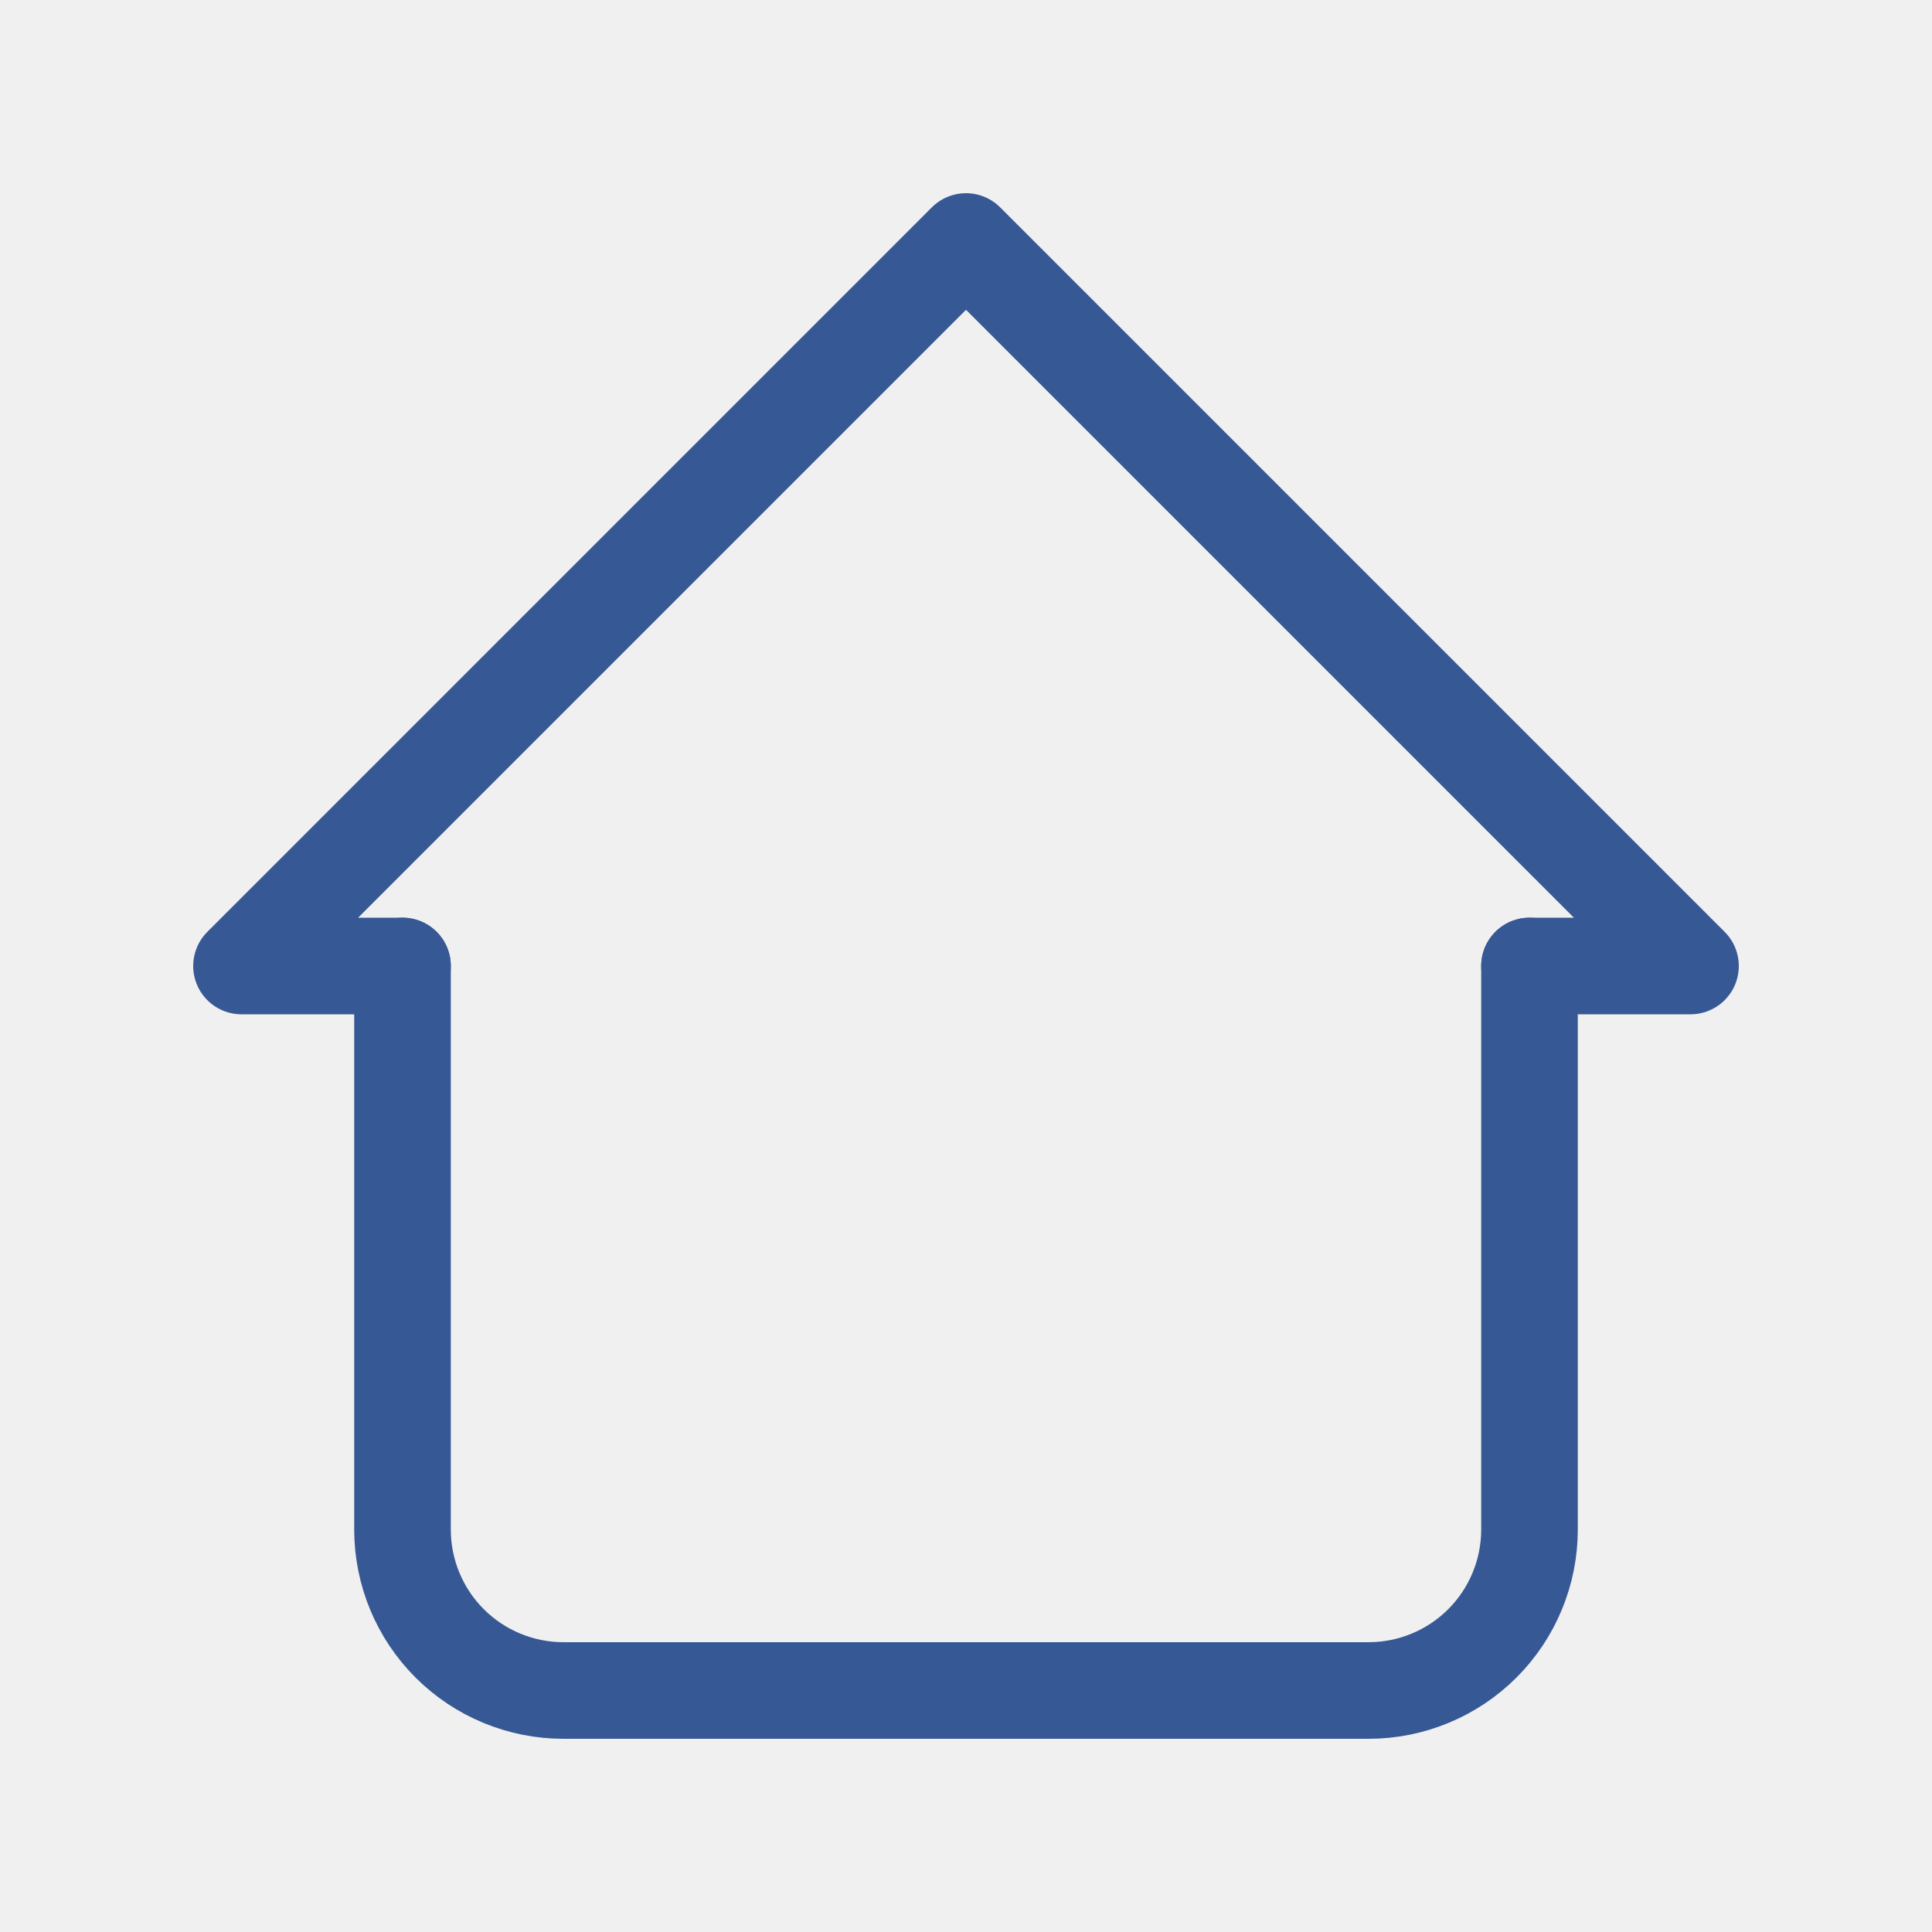
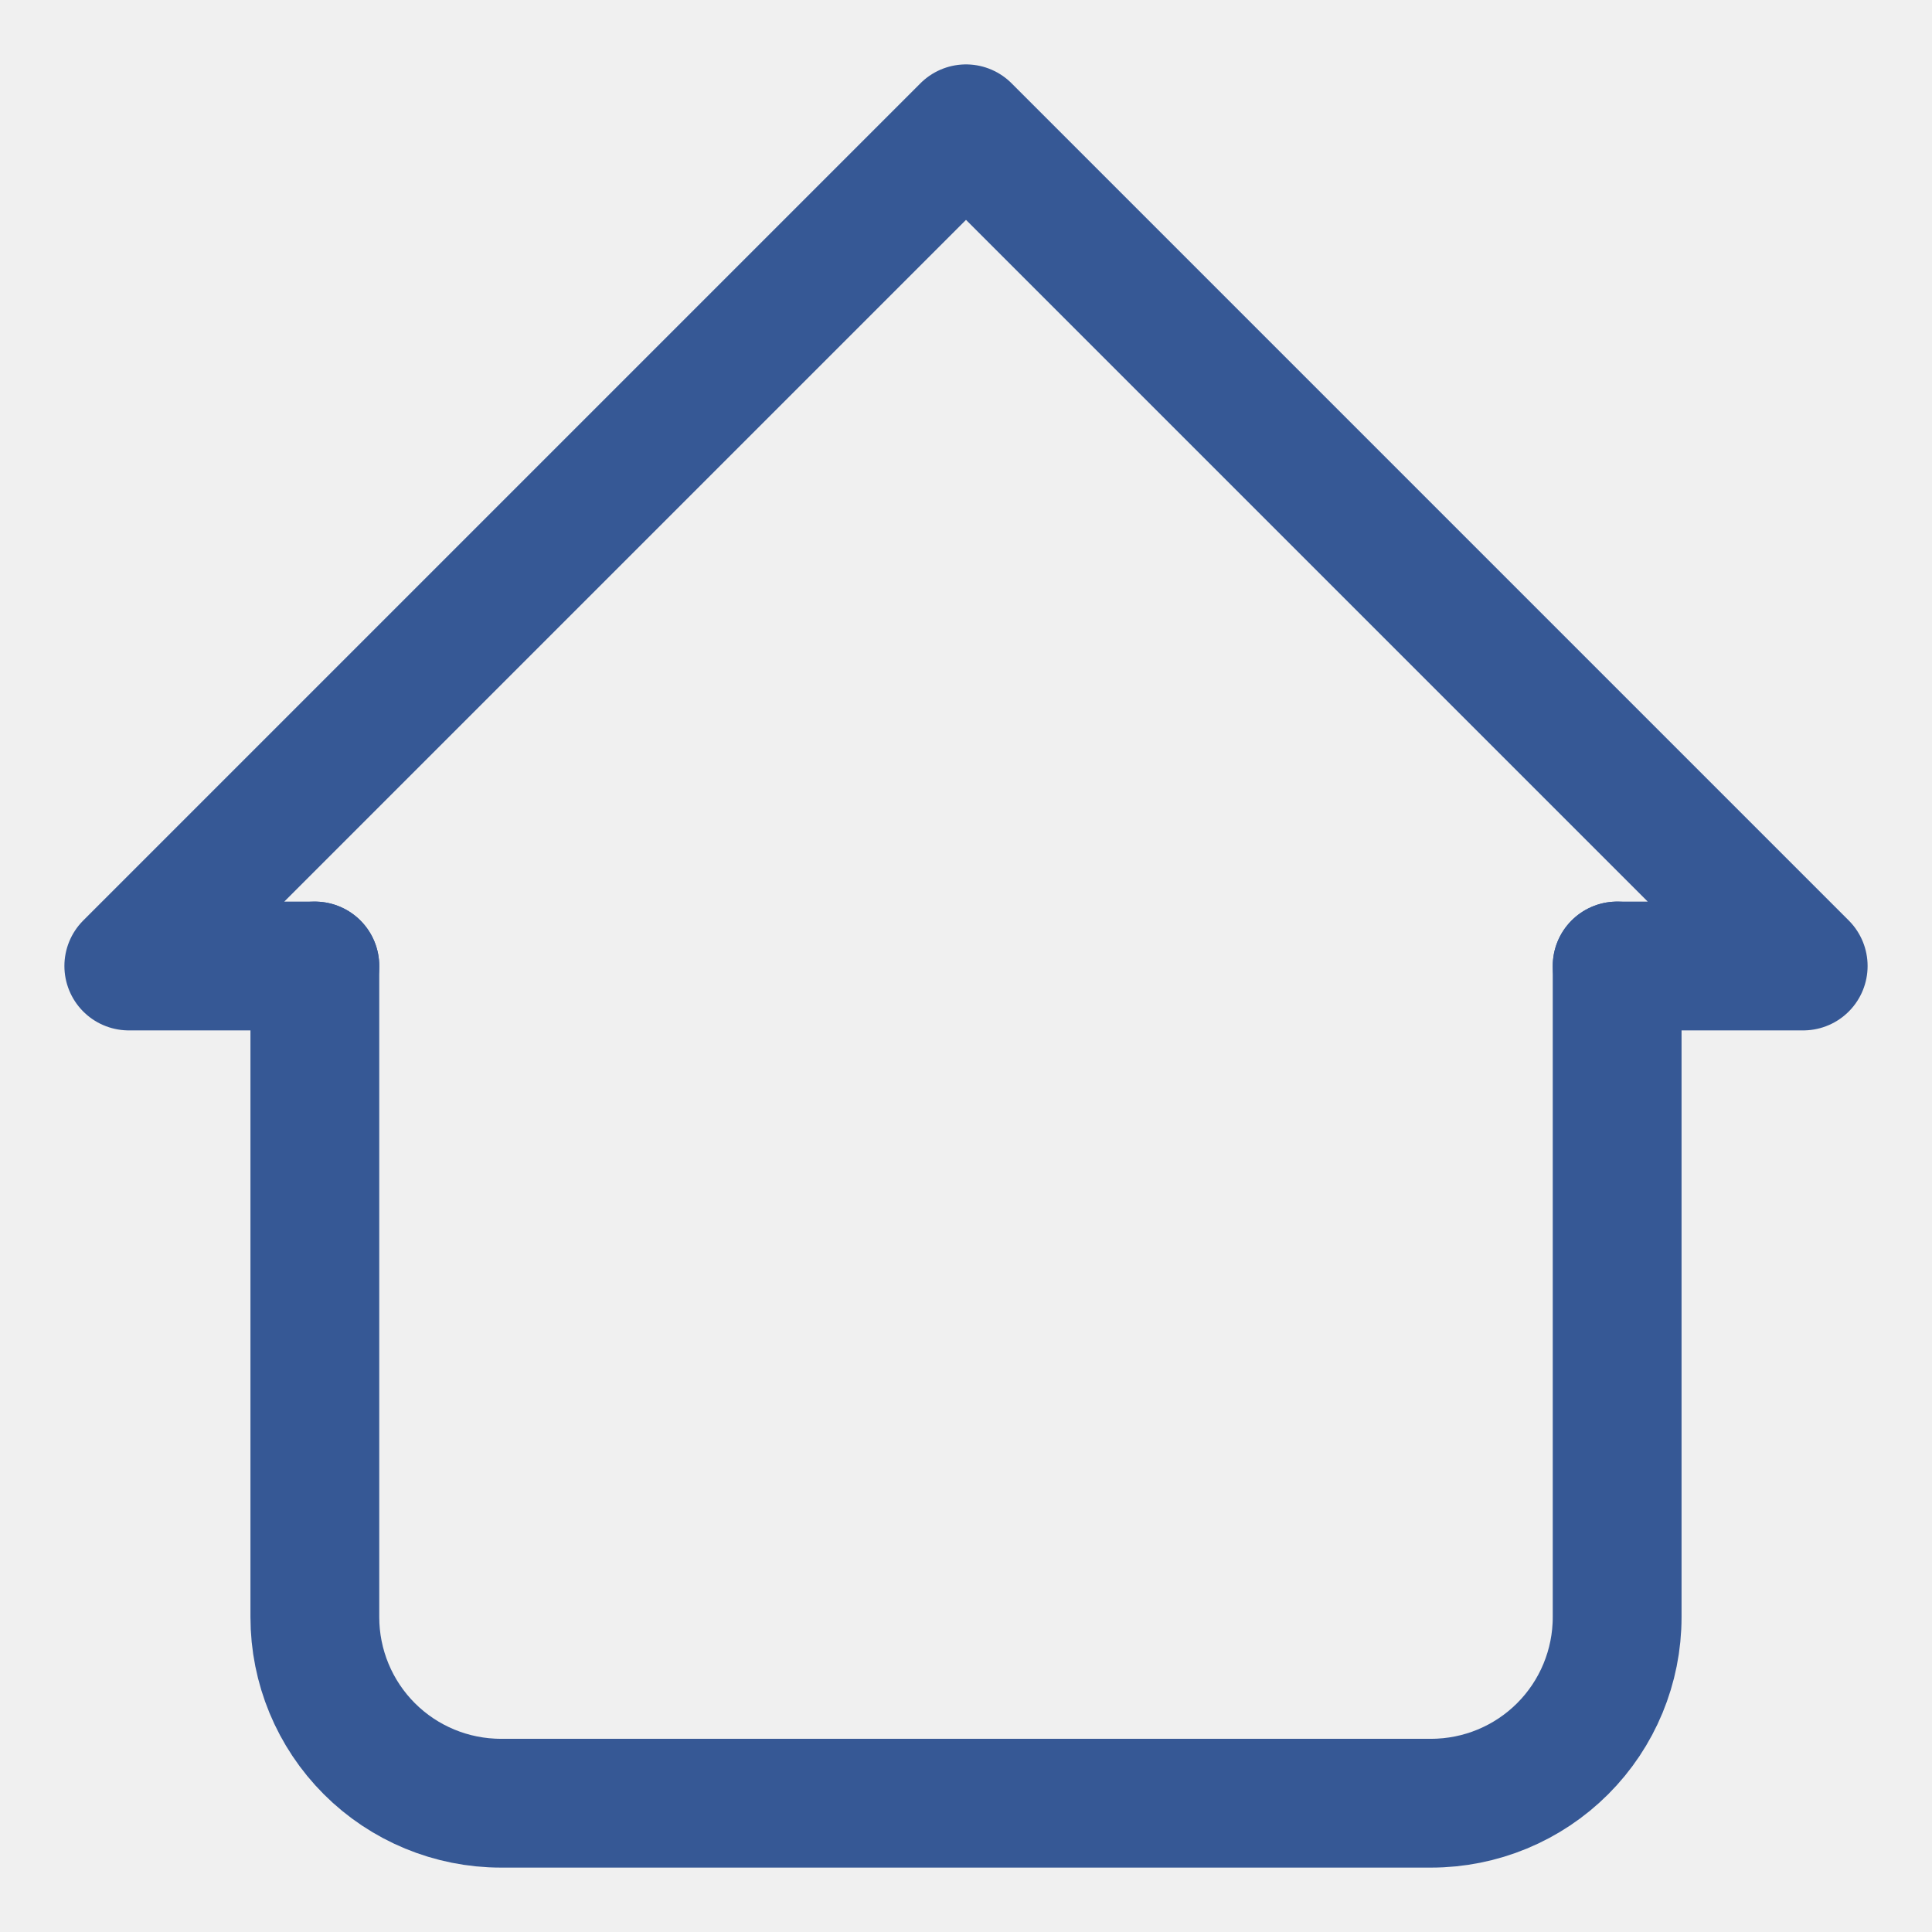
<svg xmlns="http://www.w3.org/2000/svg" width="30" height="30" viewBox="0 0 30 30" fill="none">
  <g clip-path="url(#clip0_705_5841)">
-     <path d="M6.25 15H3.75L15 3.75L26.25 15H23.75" stroke="#365895" stroke-width="1.5" stroke-linecap="round" stroke-linejoin="round" />
-     <path d="M6.25 15V23.75C6.25 24.413 6.513 25.049 6.982 25.518C7.451 25.987 8.087 26.25 8.75 26.25H21.25C21.913 26.25 22.549 25.987 23.018 25.518C23.487 25.049 23.75 24.413 23.75 23.75V15" stroke="#365895" stroke-width="1.5" stroke-linecap="round" stroke-linejoin="round" />
+     <path d="M4.889 15H2L15 2L28 15H25.111" stroke="#365895" stroke-width="2" stroke-linecap="round" stroke-linejoin="round" />
+     <path d="M4.889 15V25.111C4.889 25.877 5.193 26.612 5.735 27.154C6.277 27.696 7.012 28 7.778 28H22.222C22.988 28 23.723 27.696 24.265 27.154C24.807 26.612 25.111 25.877 25.111 25.111V15" stroke="#365895" stroke-width="2" stroke-linecap="round" stroke-linejoin="round" />
  </g>
  <defs>
    <clipPath id="clip0_705_5841">
      <rect width="30" height="30" fill="white" />
    </clipPath>
  </defs>
</svg>
